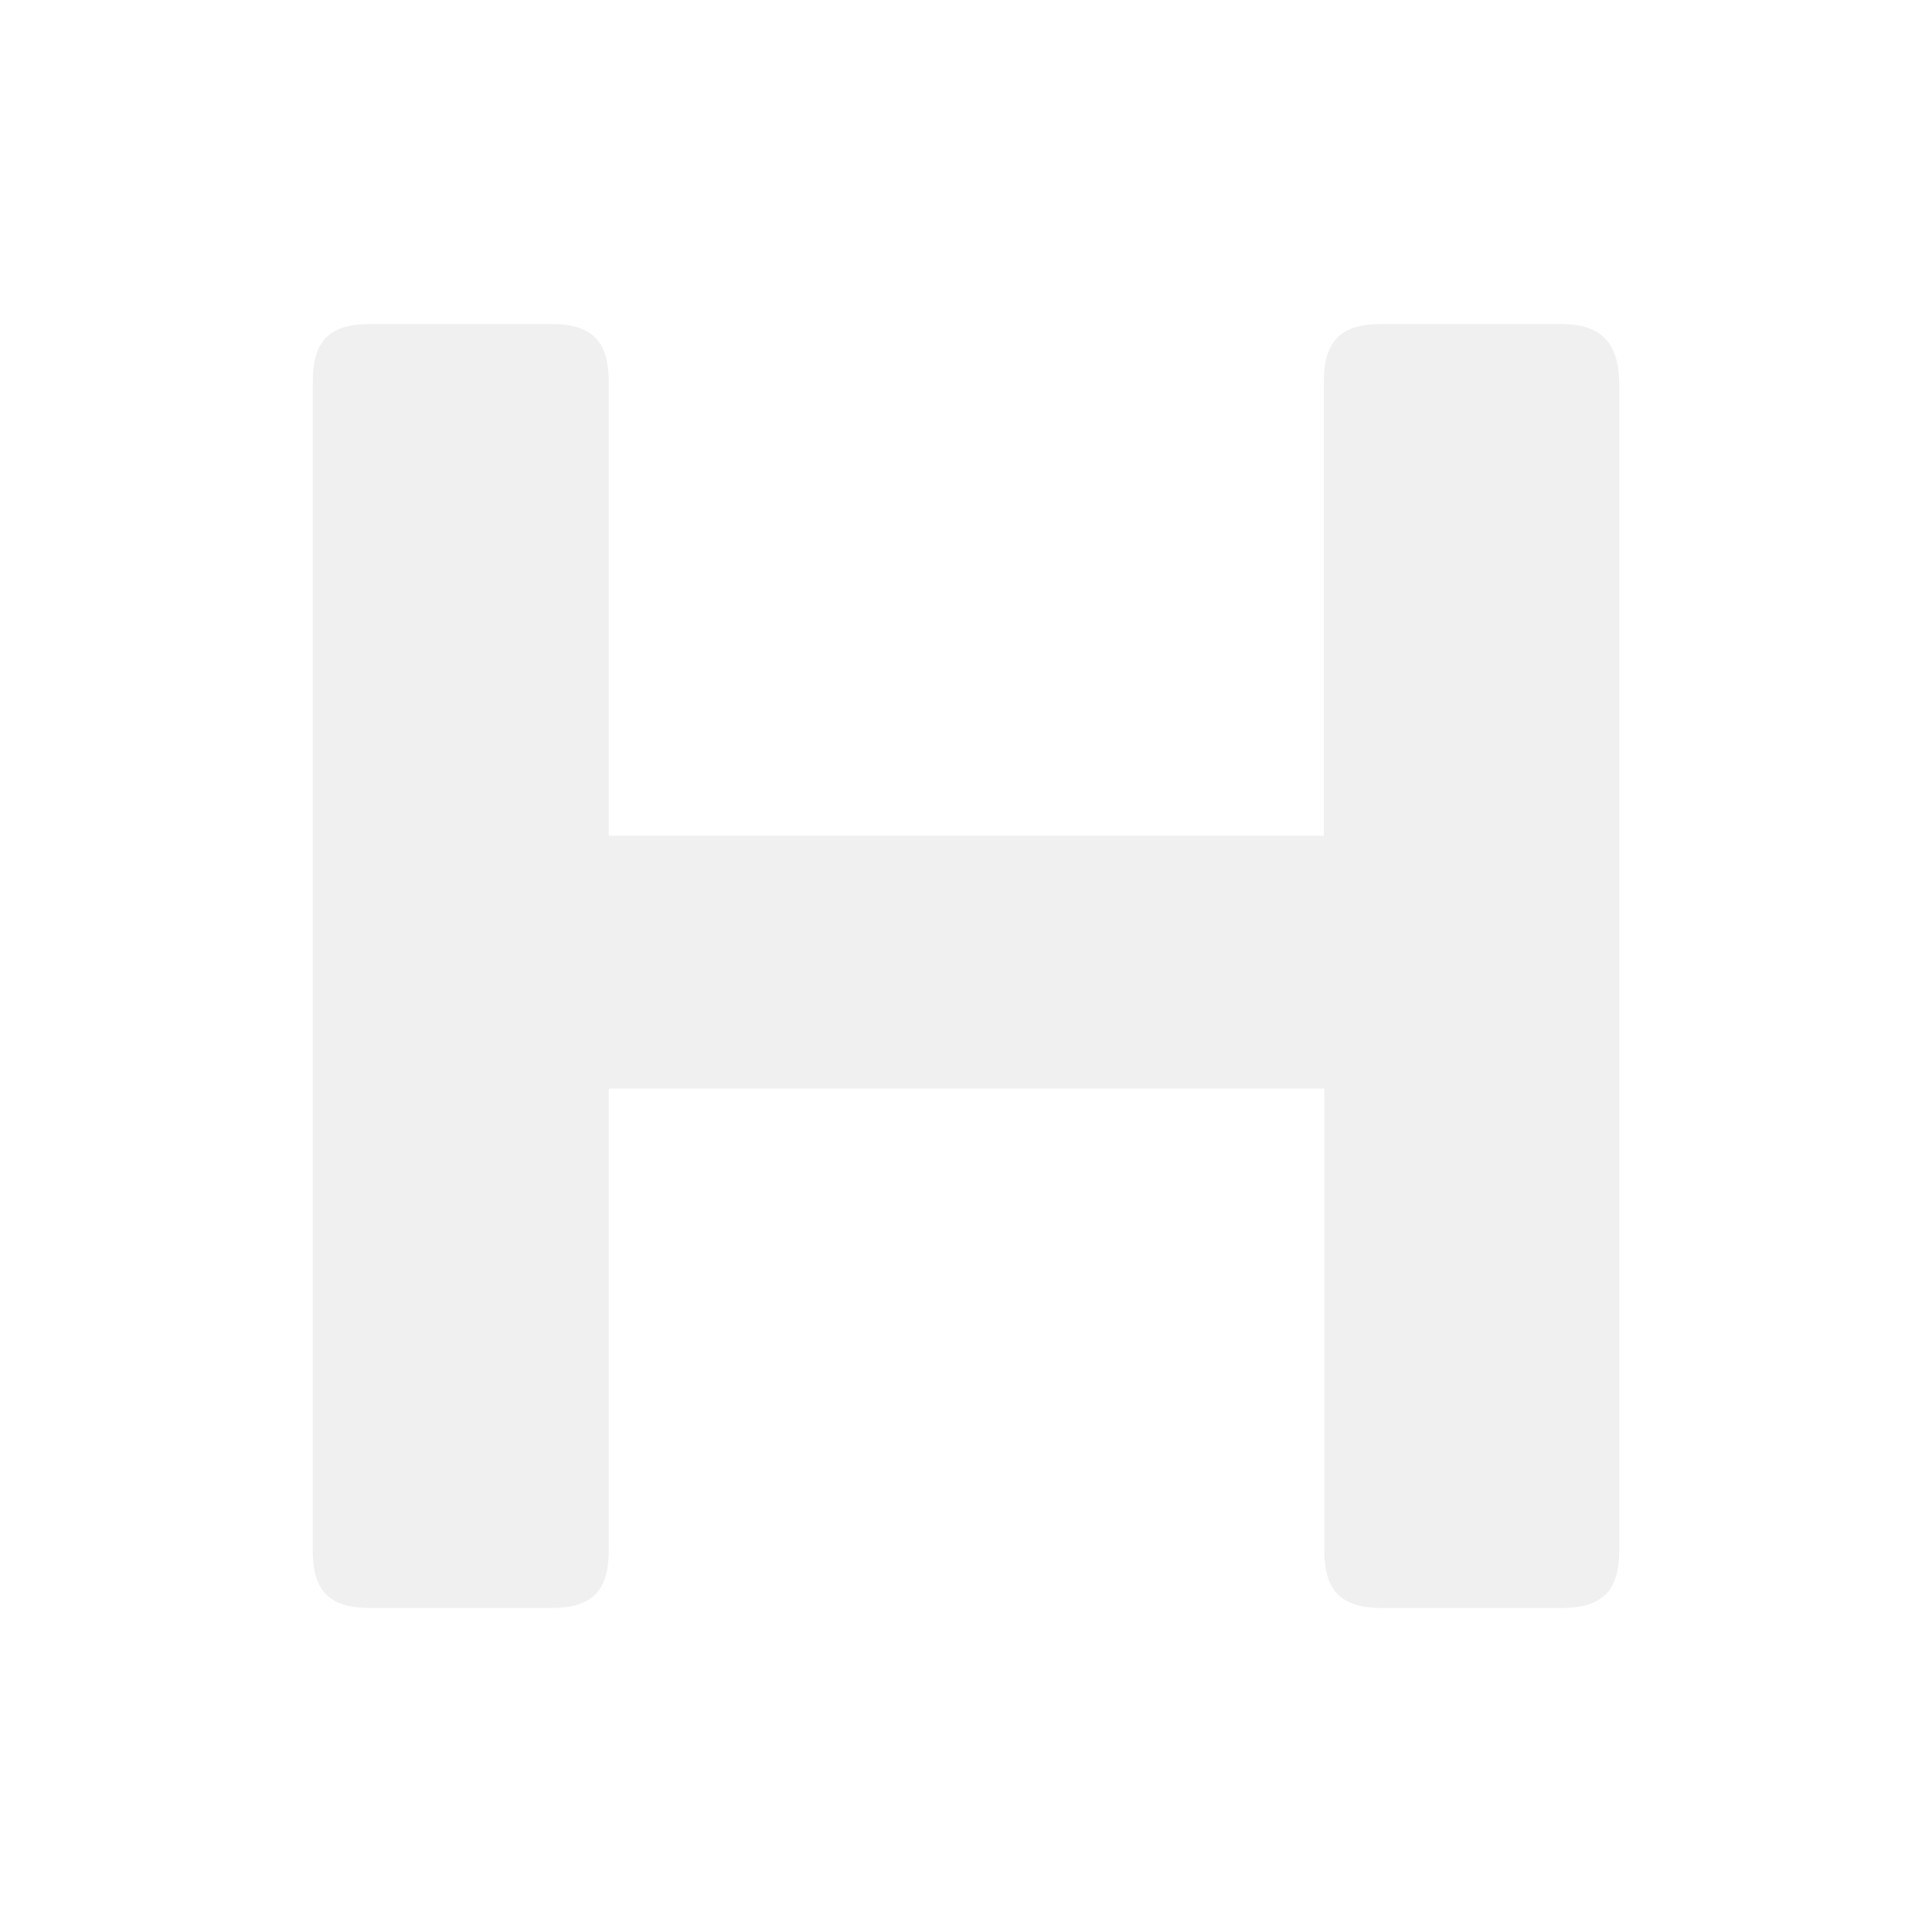
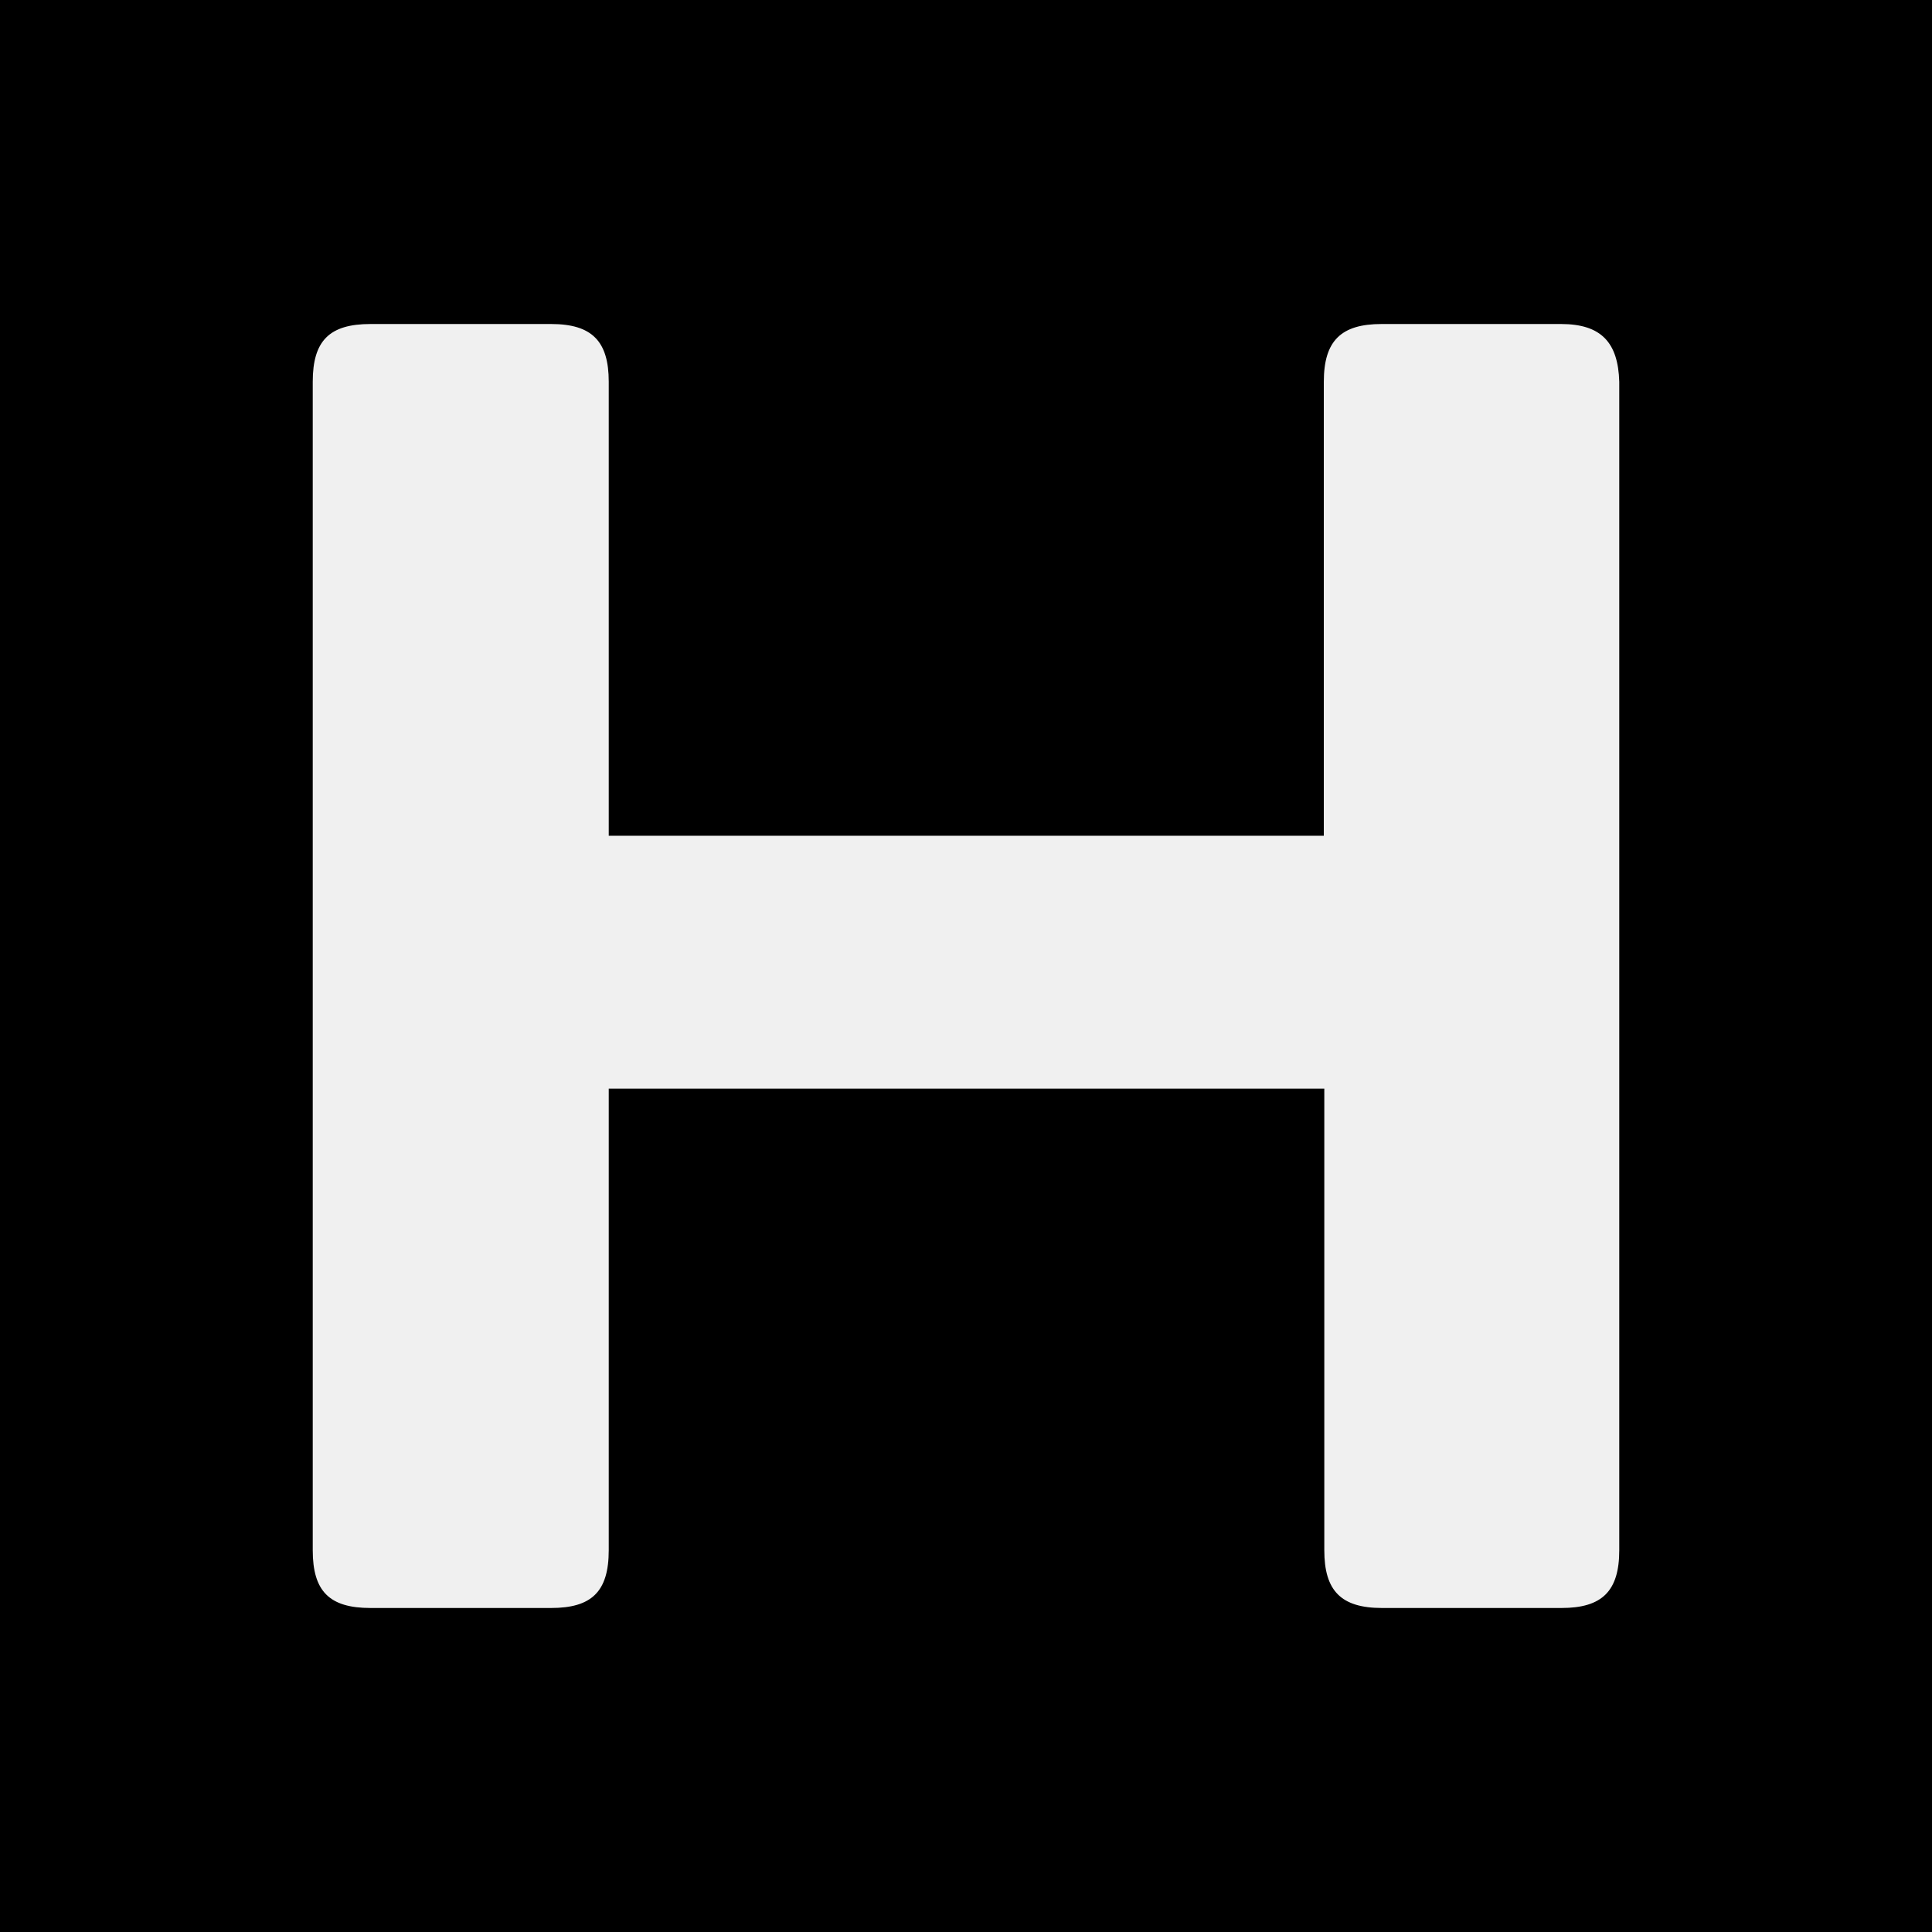
- <svg xmlns="http://www.w3.org/2000/svg" fill="#ffffff" role="img" viewBox="0 0 24 24">
+ <svg xmlns="http://www.w3.org/2000/svg" role="img" viewBox="0 0 24 24">
  <path d="M0 0v24h24V0H0zm4.602 4.025h2.244c.509 0 .716.215.716.717v5.64h8.883v-5.64c0-.509.215-.717.717-.717h2.229c.5 0 .71.23.724.717v14.516c0 .509-.215.717-.717.717h-2.23c-.51 0-.717-.215-.717-.717v-5.735H7.562v5.735c0 .516-.215.717-.716.717H4.602c-.51 0-.717-.208-.717-.717V4.742c0-.509.207-.717.717-.717z" />
</svg>
